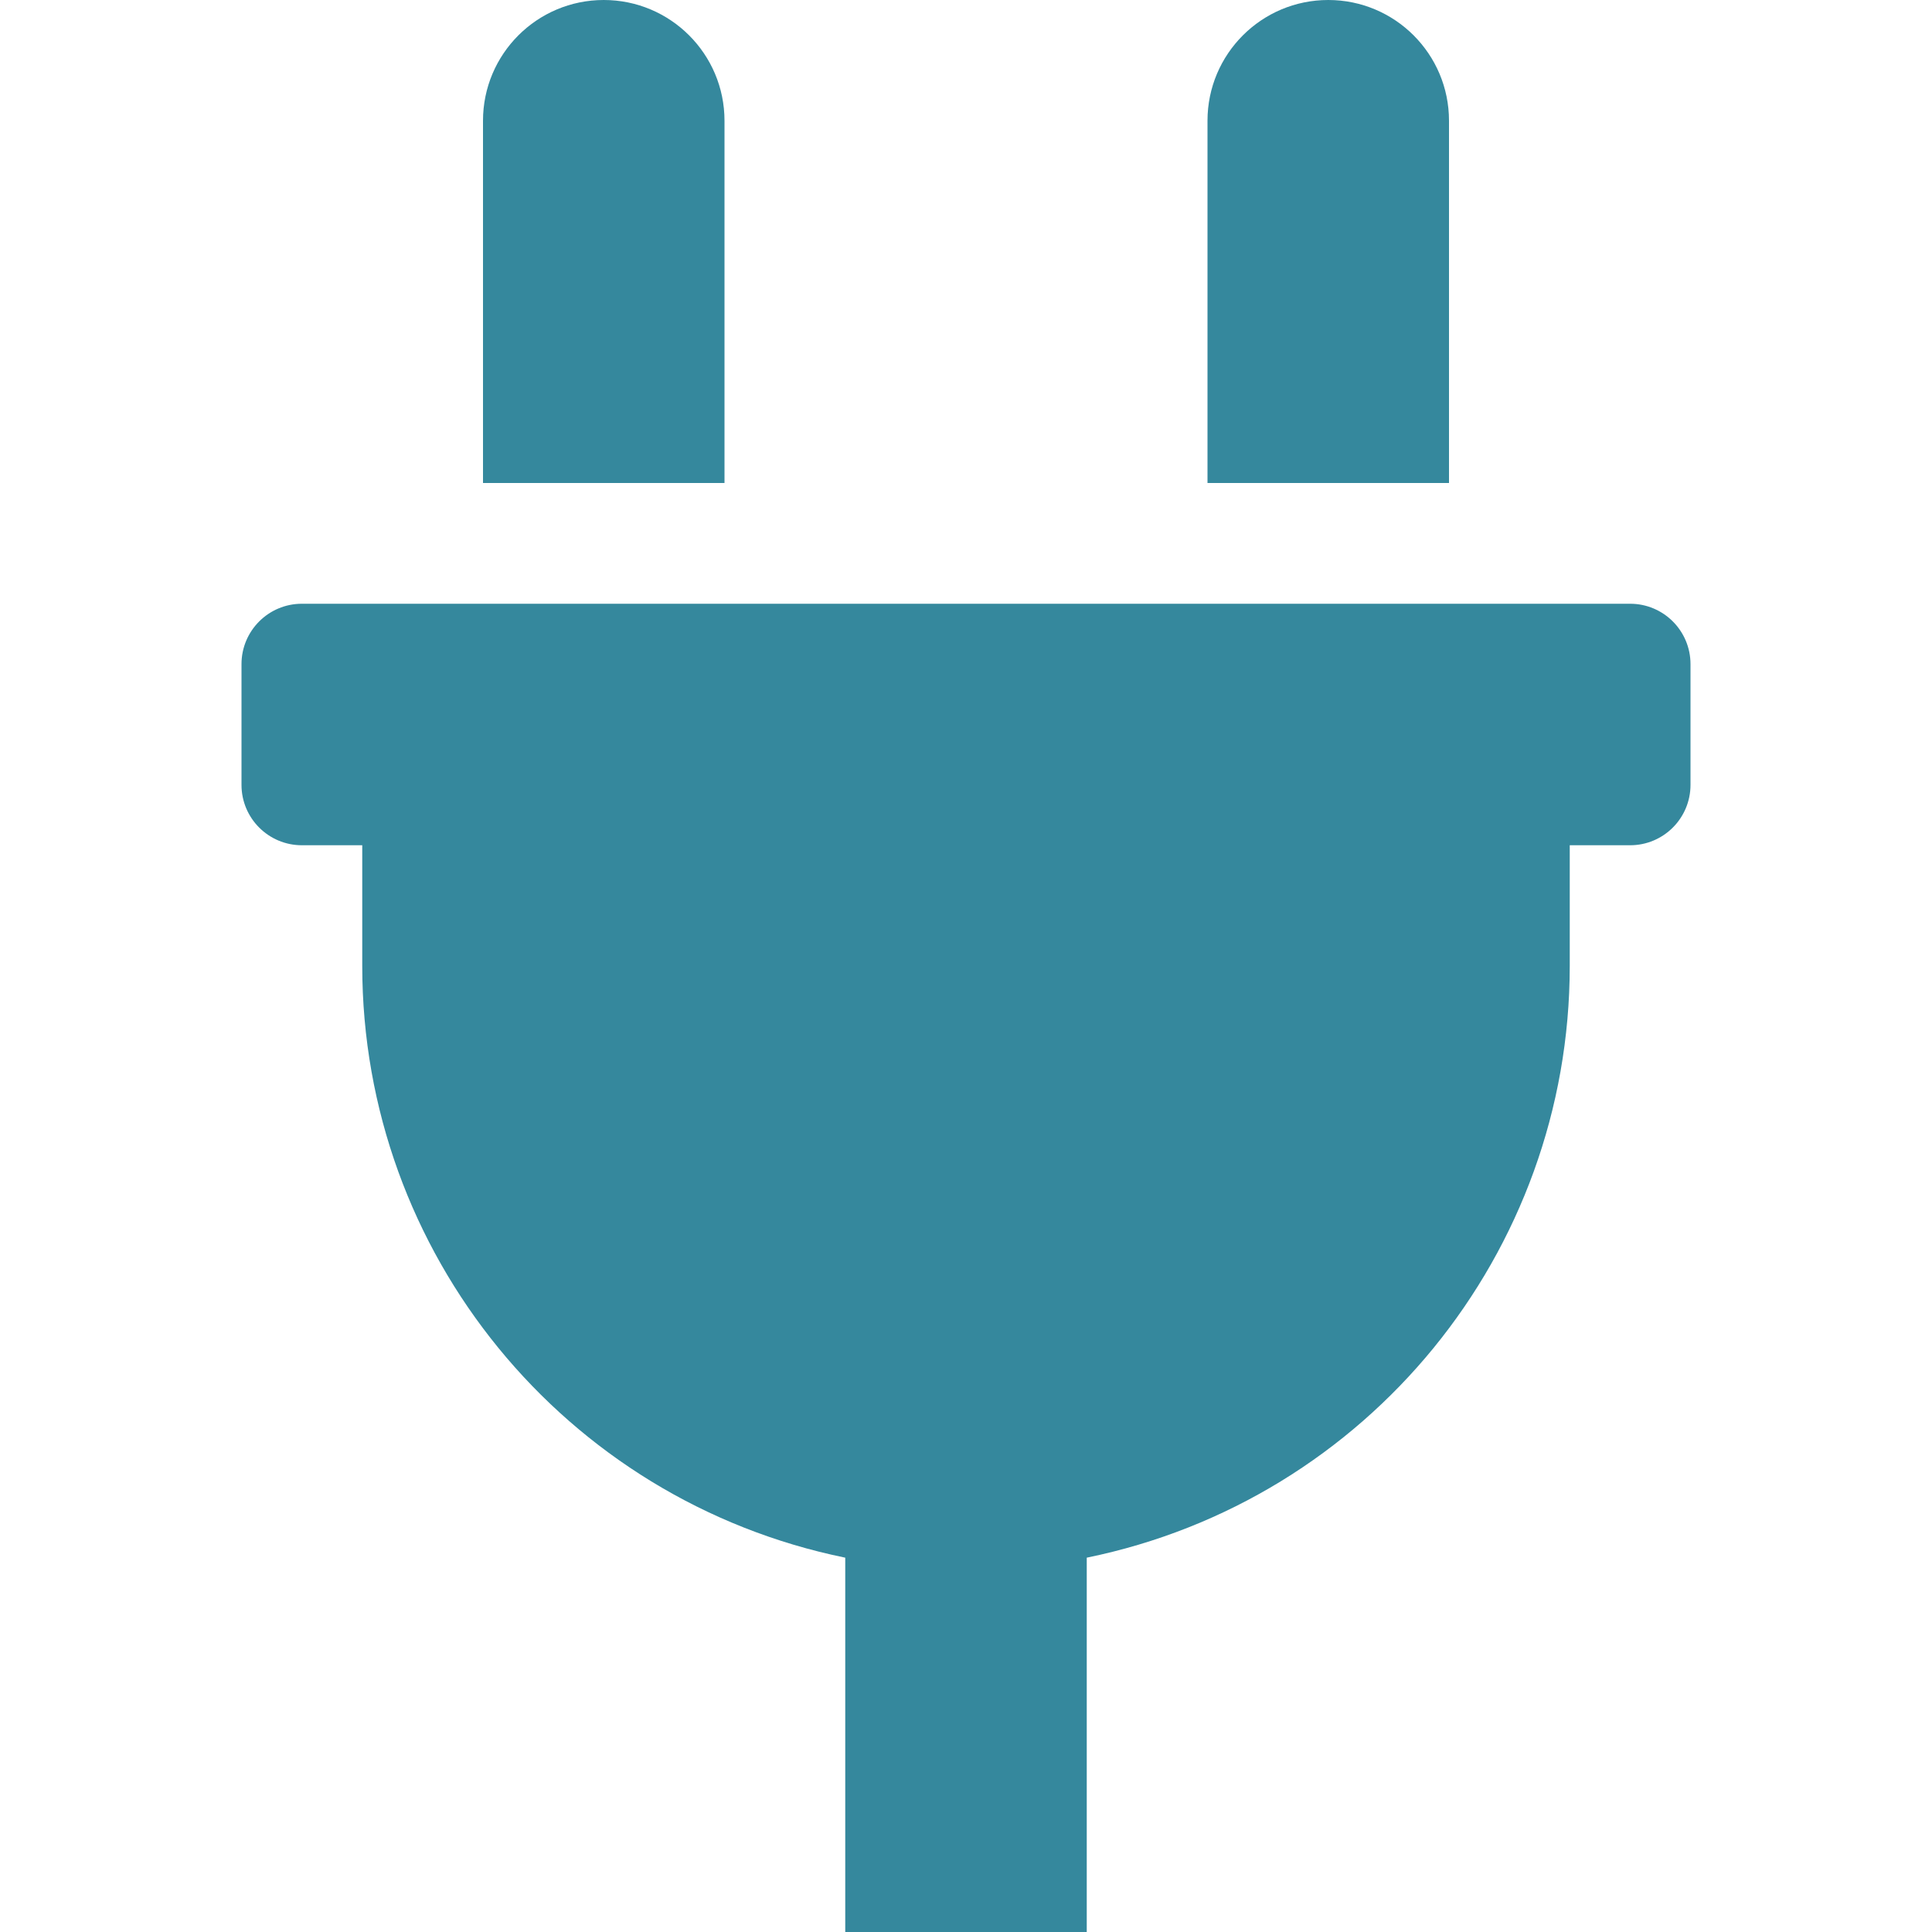
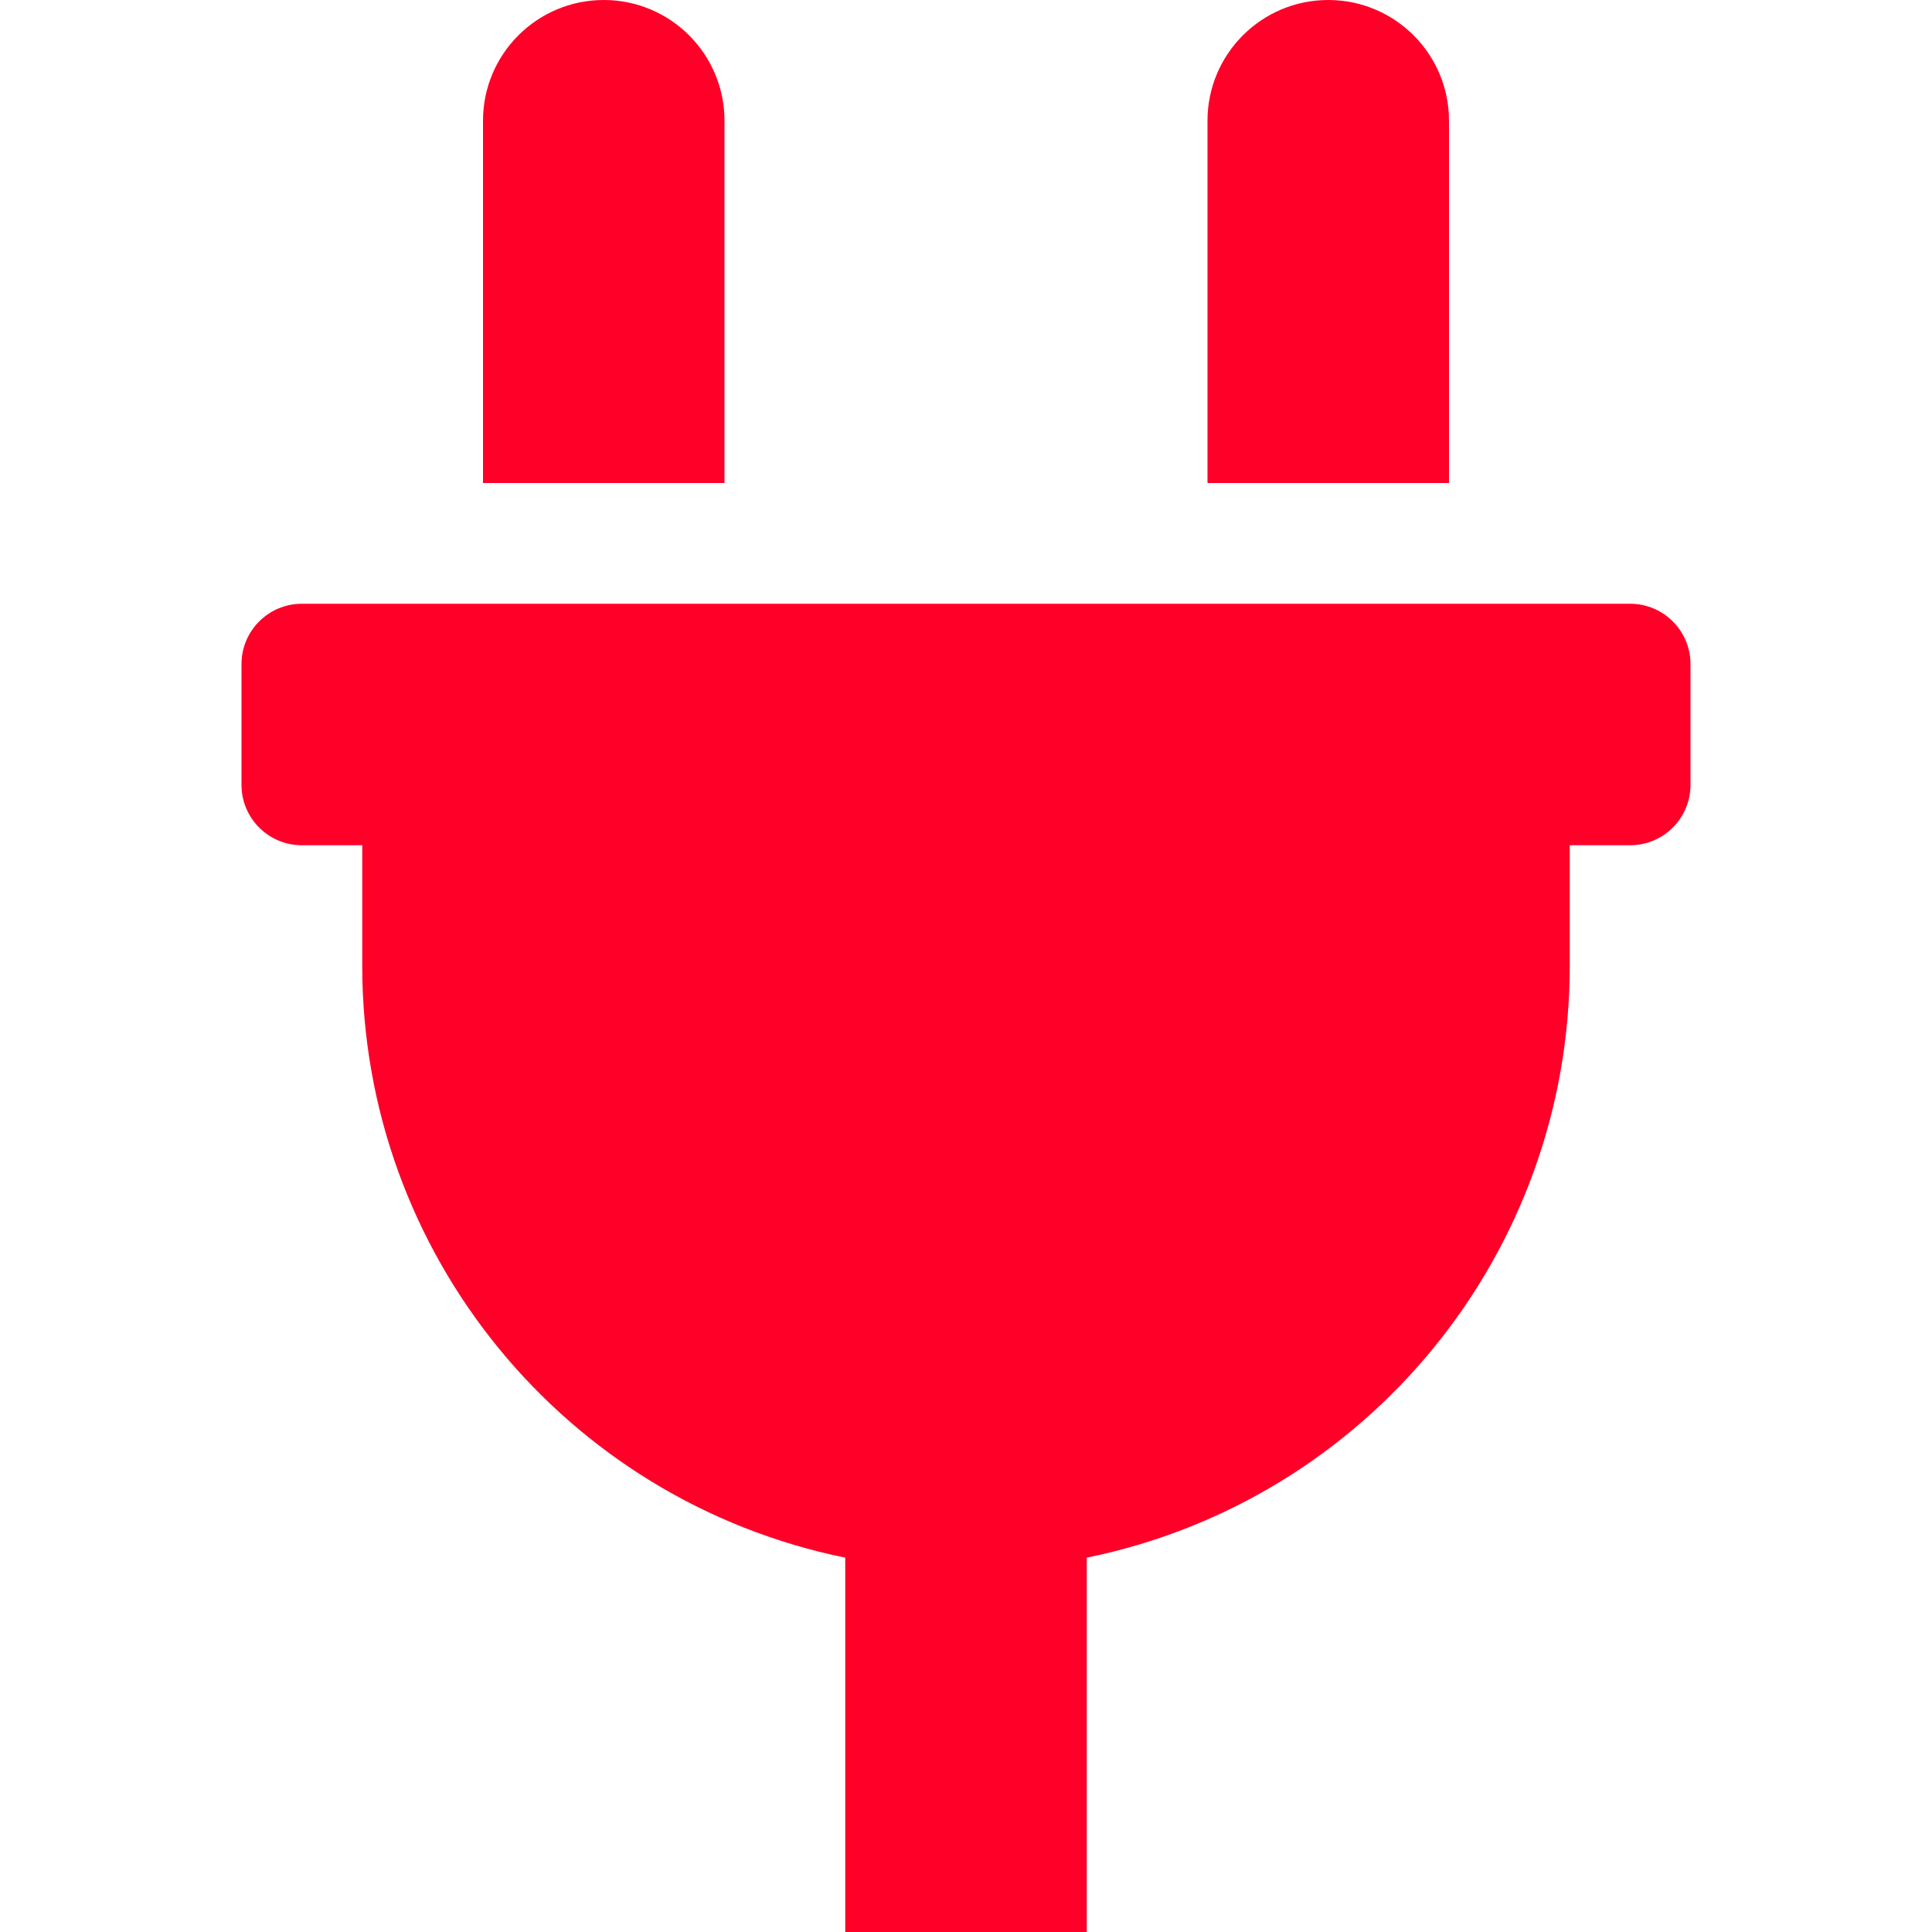
<svg xmlns="http://www.w3.org/2000/svg" width="24px" height="24px" viewBox="-64 0 512 512">
-   <path d="M320,32a32,32,0,0,0-64,0v96h64Zm48,128H16A16,16,0,0,0,0,176v32a16,16,0,0,0,16,16H32v32A160.07,160.07,0,0,0,160,412.8V512h64V412.8A160.07,160.07,0,0,0,352,256V224h16a16,16,0,0,0,16-16V176A16,16,0,0,0,368,160ZM128,32a32,32,0,0,0-64,0v96h64Z" fill="#35889D" />
+   <path d="M320,32a32,32,0,0,0-64,0v96h64Zm48,128H16A16,16,0,0,0,0,176v32a16,16,0,0,0,16,16H32v32A160.07,160.07,0,0,0,160,412.8V512h64V412.8A160.07,160.07,0,0,0,352,256V224h16a16,16,0,0,0,16-16V176A16,16,0,0,0,368,160ZM128,32a32,32,0,0,0-64,0v96h64Z" fill="#FE0028" />
</svg>
